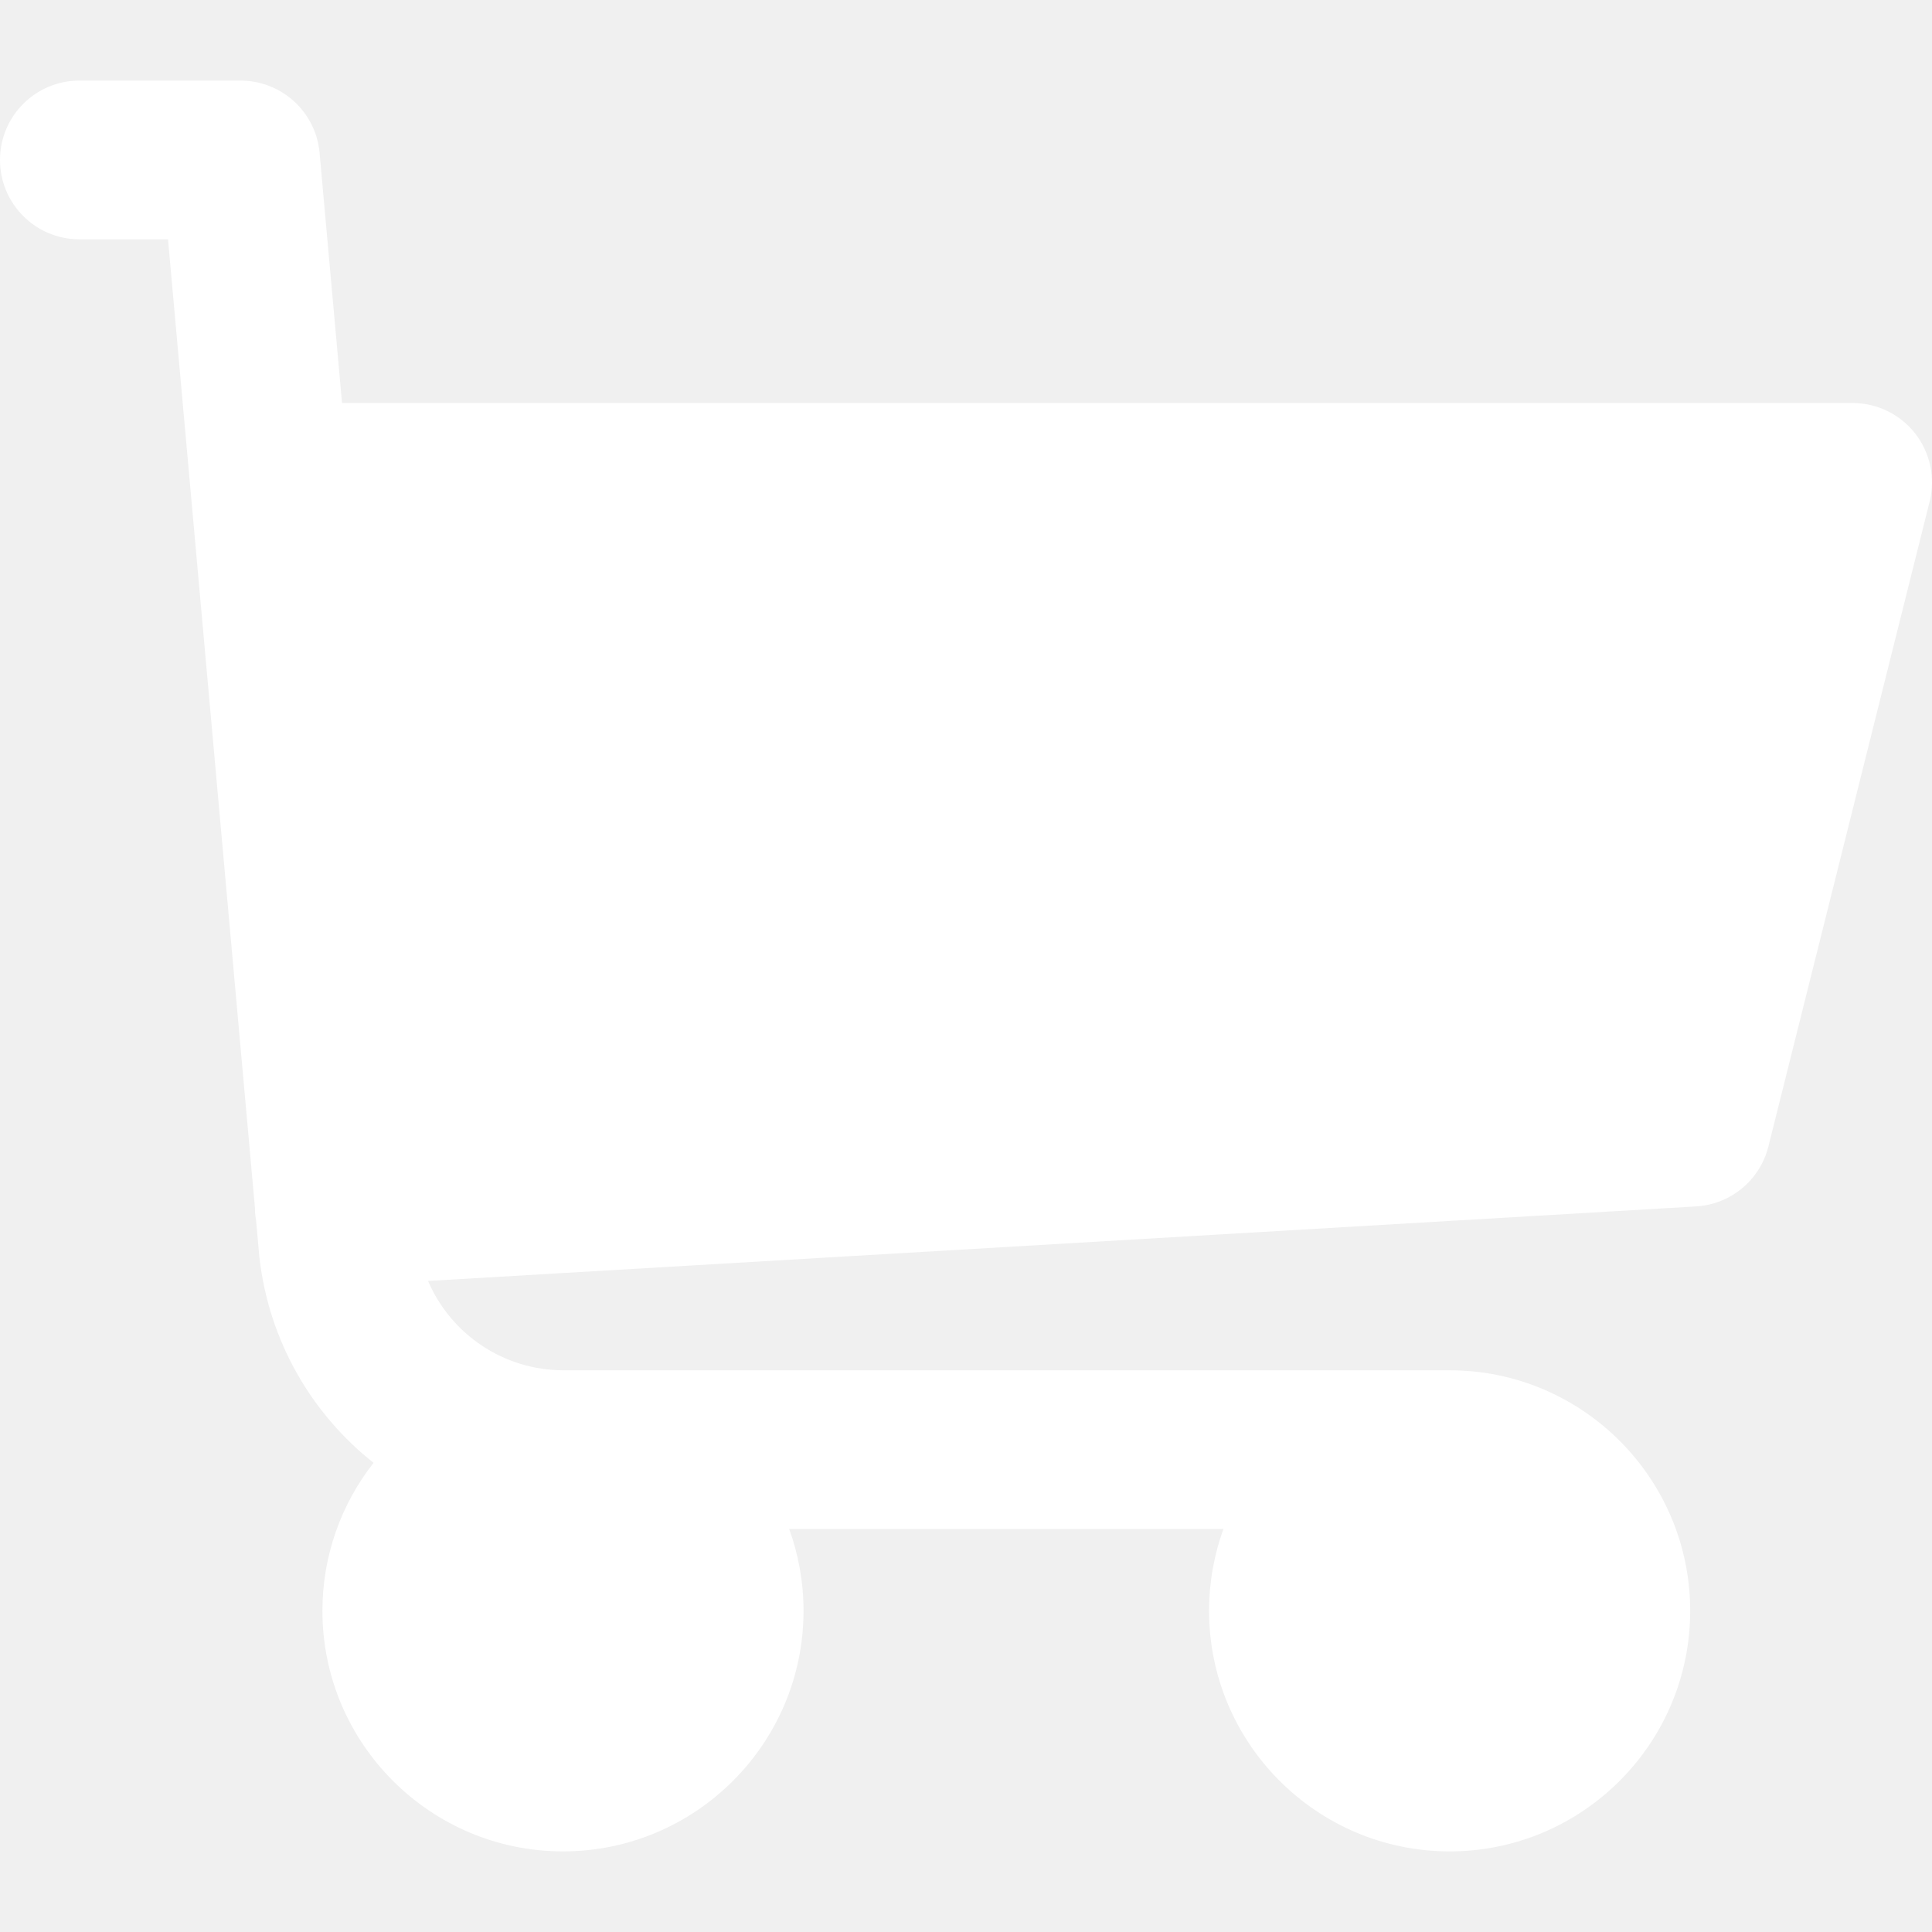
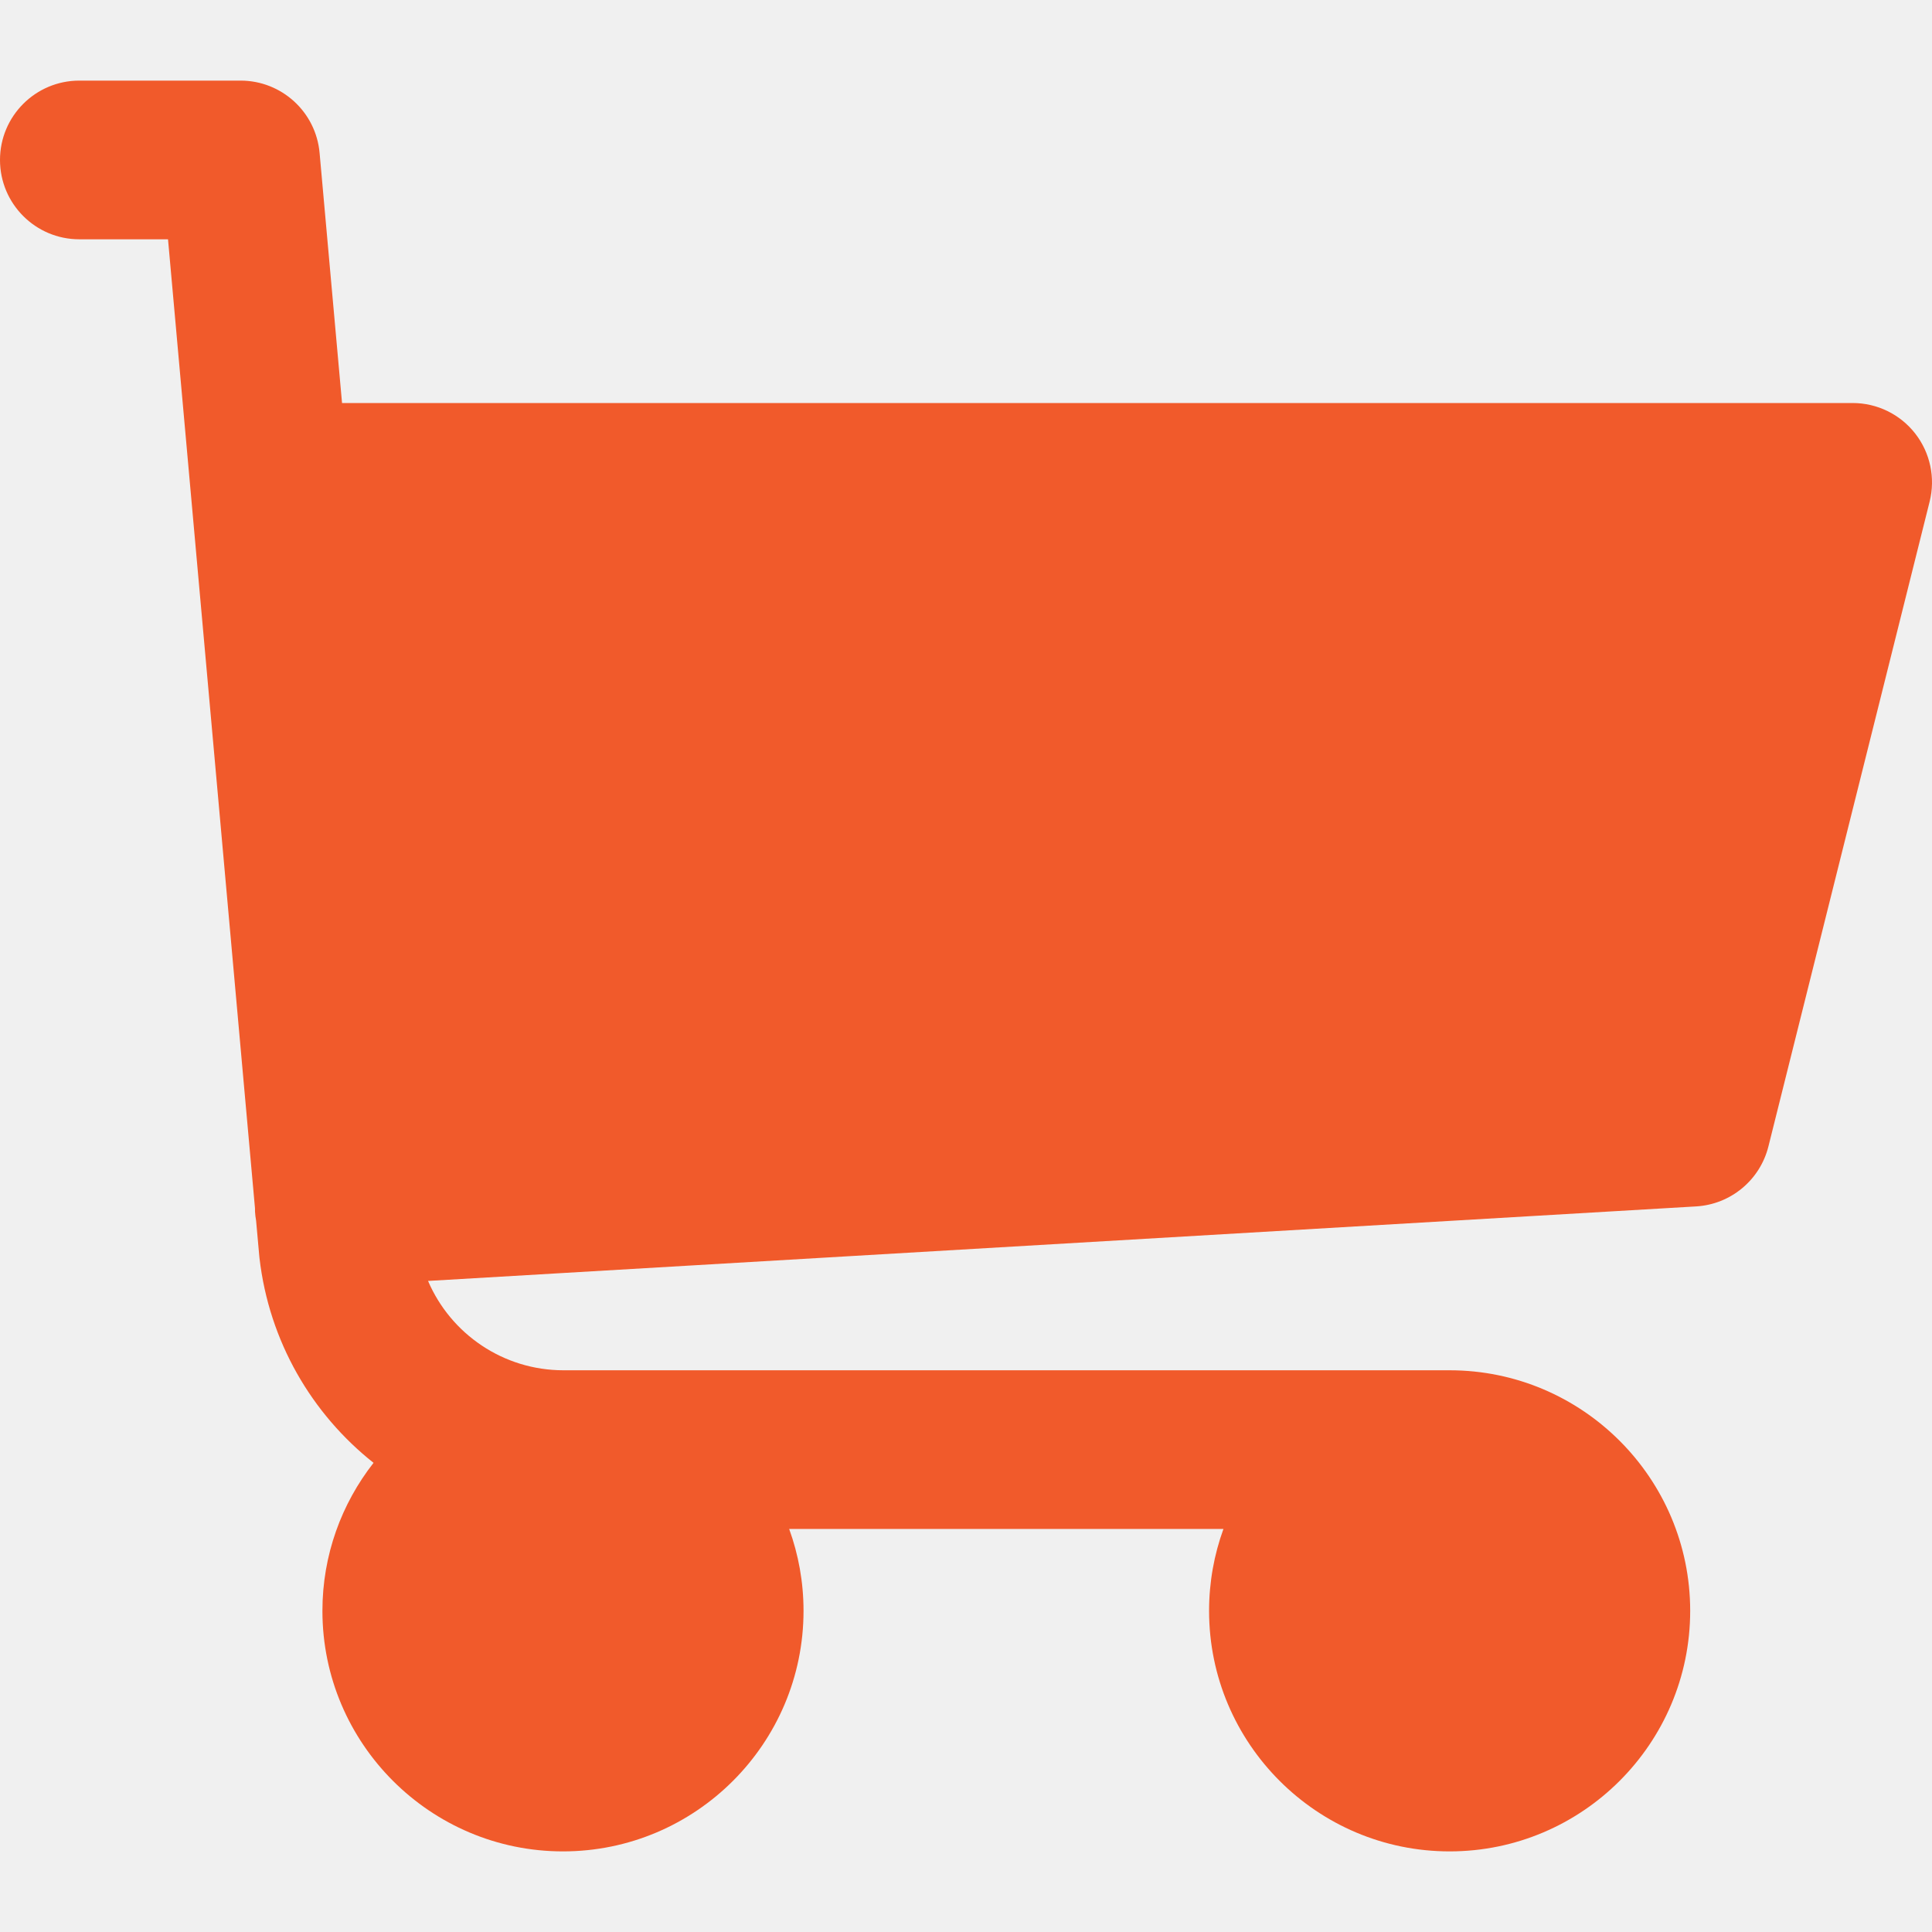
- <svg xmlns="http://www.w3.org/2000/svg" version="1.1" width="512" height="512" x="0" y="0" viewBox="0 0 511.334 511.334" style="enable-background:new 0 0 512 512" xml:space="preserve">
+ <svg xmlns="http://www.w3.org/2000/svg" version="1.1" width="512" height="512" x="0" y="0" viewBox="0 0 511.334 511.334" style="enable-background:new 0 0 512 512" xml:space="preserve" class="">
  <g>
-     <path d="m506.887 114.74c-3.979-5.097-10.086-8.076-16.553-8.076h-399.808l-5.943-66.207c-.972-10.827-10.046-19.123-20.916-19.123h-42.667c-11.598 0-21 9.402-21 21s9.402 21 21 21h23.468l23.018 256.439c.005.302-.01.599.007.903.047.806.152 1.594.286 2.37l.842 9.376c.016.177.034.354.055.529 2.552 22.11 13.851 41.267 30.19 54.21-8.466 10.812-13.532 24.407-13.532 39.172 0 35.106 28.561 63.667 63.666 63.667 35.106 0 63.667-28.561 63.667-63.667 0-7.605-1.345-14.9-3.801-21.667h114.936c-2.457 6.767-3.801 14.062-3.801 21.667 0 35.106 28.561 63.667 63.667 63.667s63.667-28.561 63.667-63.667-28.561-63.667-63.667-63.667h-234.526c-15.952 0-29.853-9.624-35.853-23.646l335.608-19.724c9.162-.538 16.914-6.966 19.141-15.87l42.67-170.67c1.567-6.272.158-12.918-3.821-18.016z" fill="#ffffff" data-original="#000000" style="" />
+     <path d="m506.887 114.74c-3.979-5.097-10.086-8.076-16.553-8.076h-399.808l-5.943-66.207c-.972-10.827-10.046-19.123-20.916-19.123h-42.667c-11.598 0-21 9.402-21 21s9.402 21 21 21h23.468l23.018 256.439c.005.302-.01.599.007.903.047.806.152 1.594.286 2.37l.842 9.376c.016.177.034.354.055.529 2.552 22.11 13.851 41.267 30.19 54.21-8.466 10.812-13.532 24.407-13.532 39.172 0 35.106 28.561 63.667 63.666 63.667 35.106 0 63.667-28.561 63.667-63.667 0-7.605-1.345-14.9-3.801-21.667h114.936c-2.457 6.767-3.801 14.062-3.801 21.667 0 35.106 28.561 63.667 63.667 63.667s63.667-28.561 63.667-63.667-28.561-63.667-63.667-63.667h-234.526c-15.952 0-29.853-9.624-35.853-23.646l335.608-19.724c9.162-.538 16.914-6.966 19.141-15.87l42.67-170.67c1.567-6.272.158-12.918-3.821-18.016z" fill="#f15a2b" data-original="#000000" style="" class="" />
  </g>
</svg>
